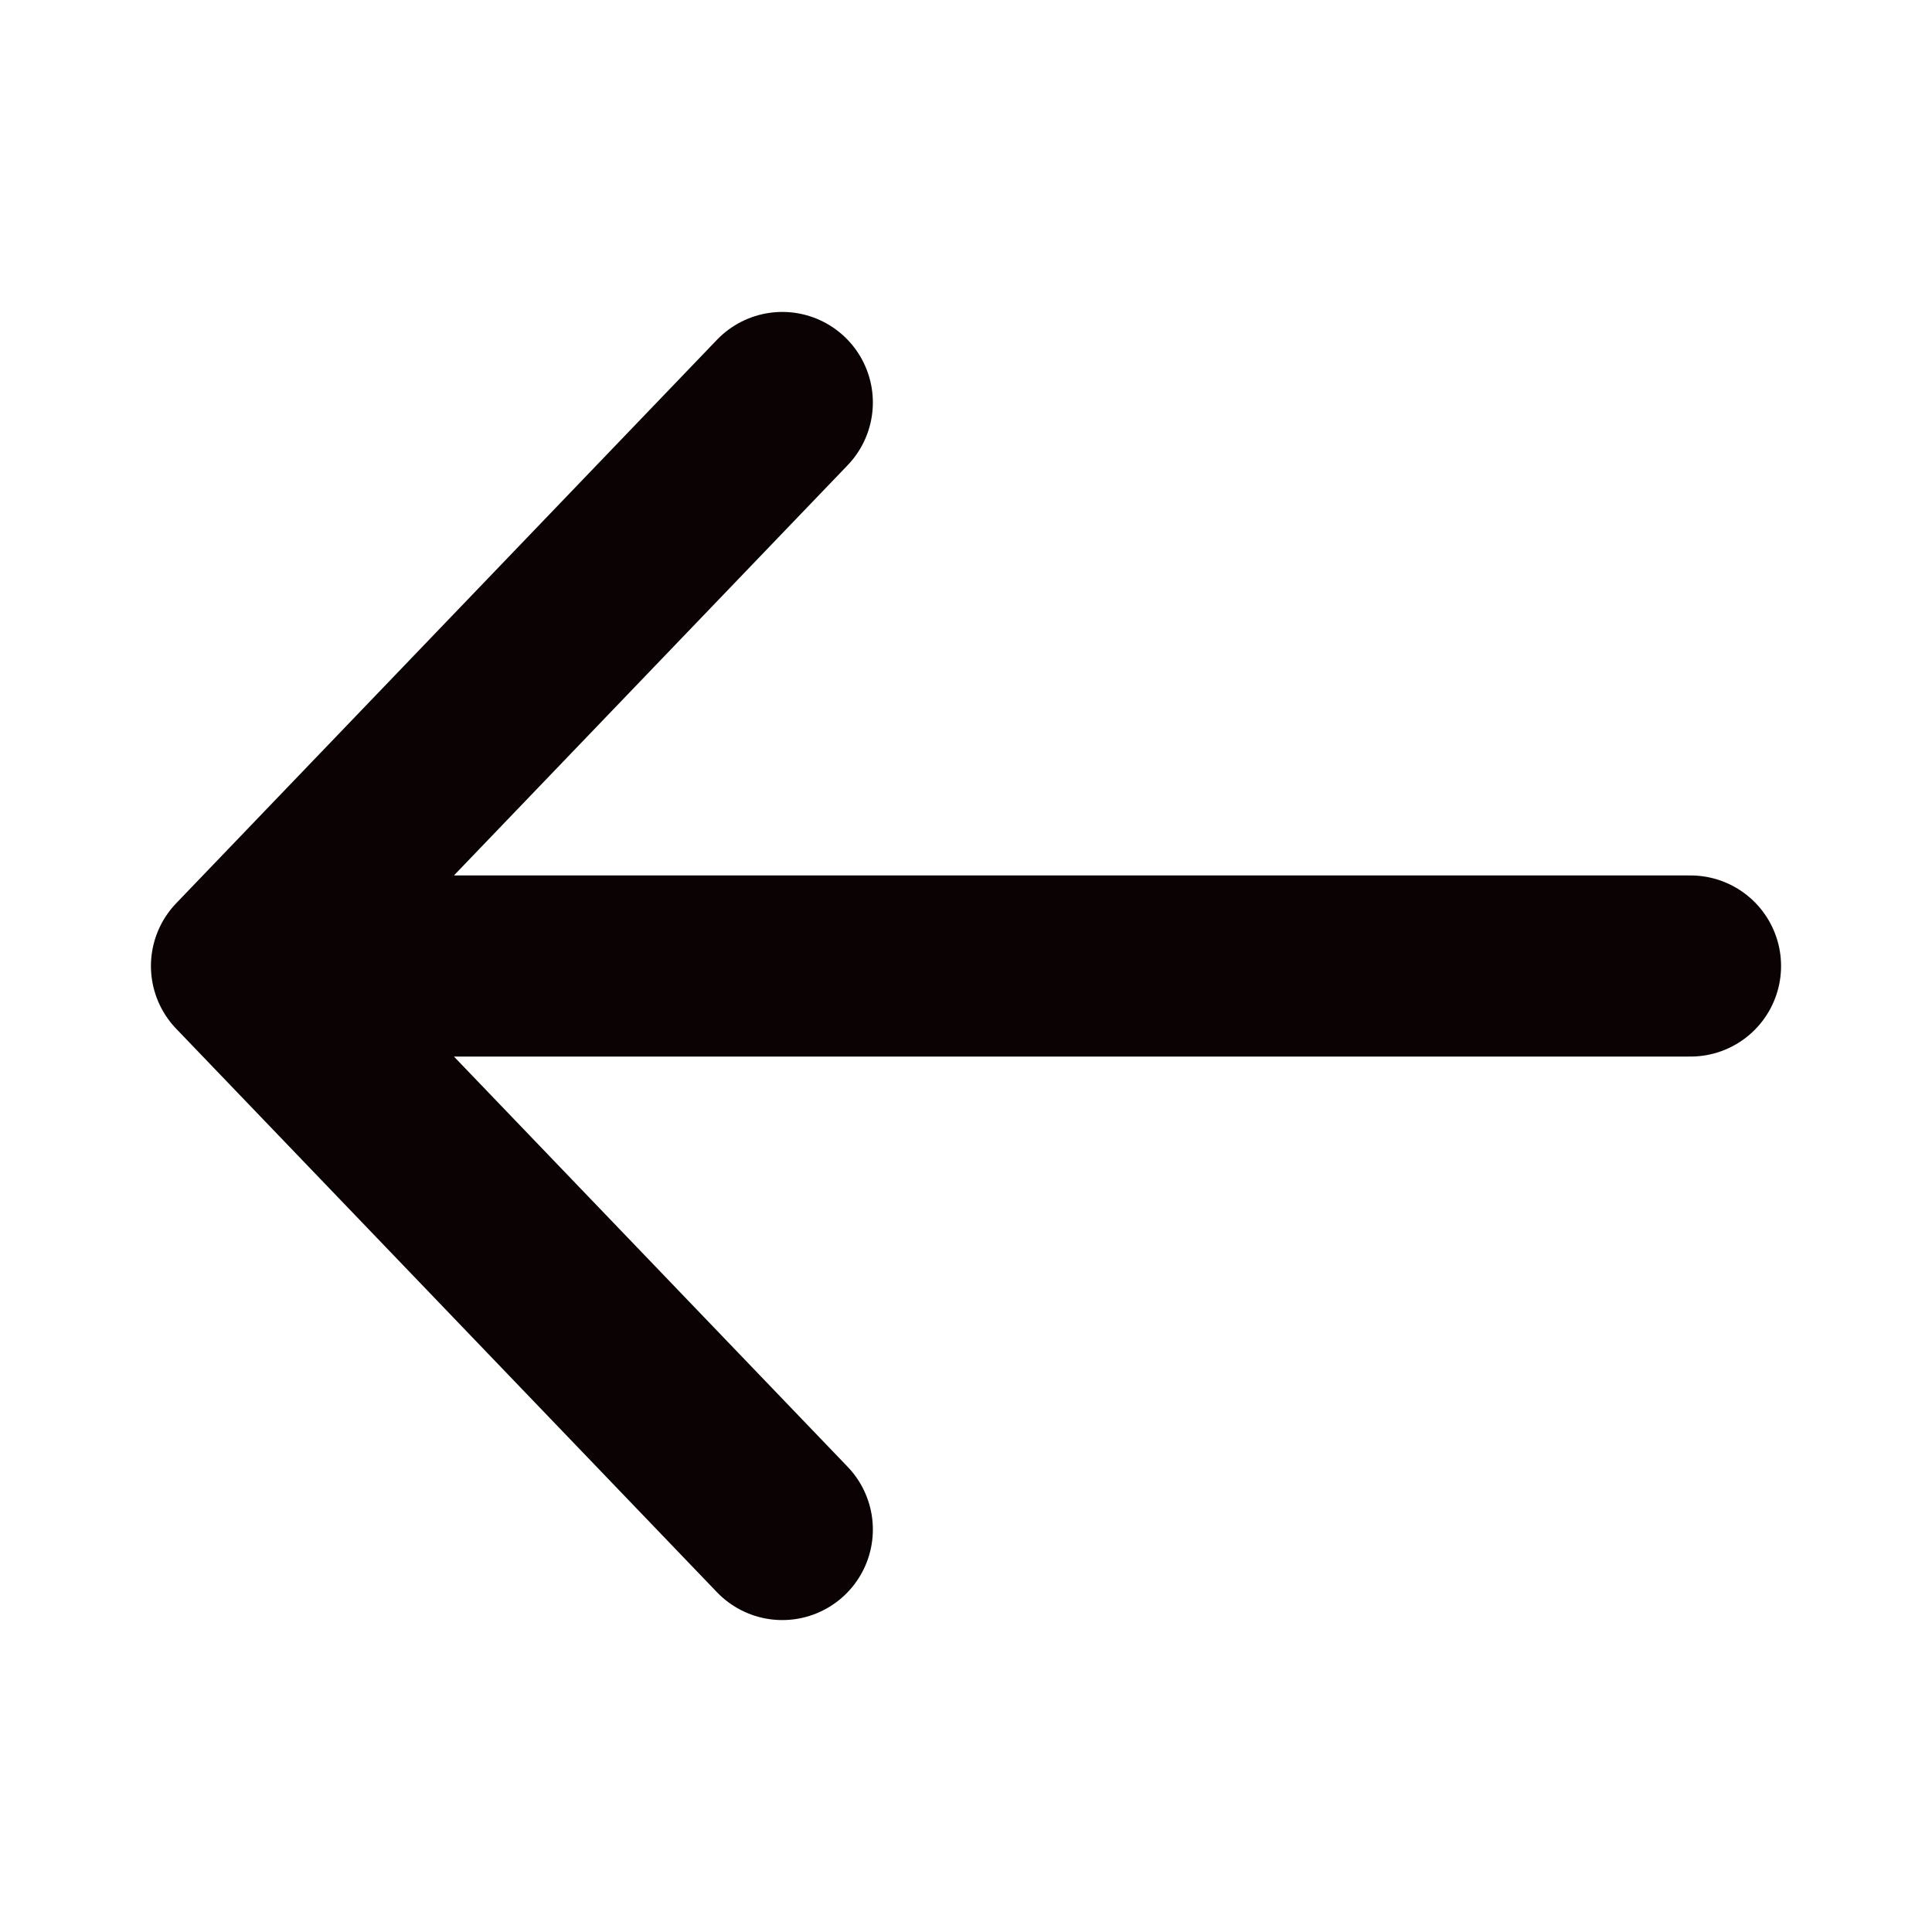
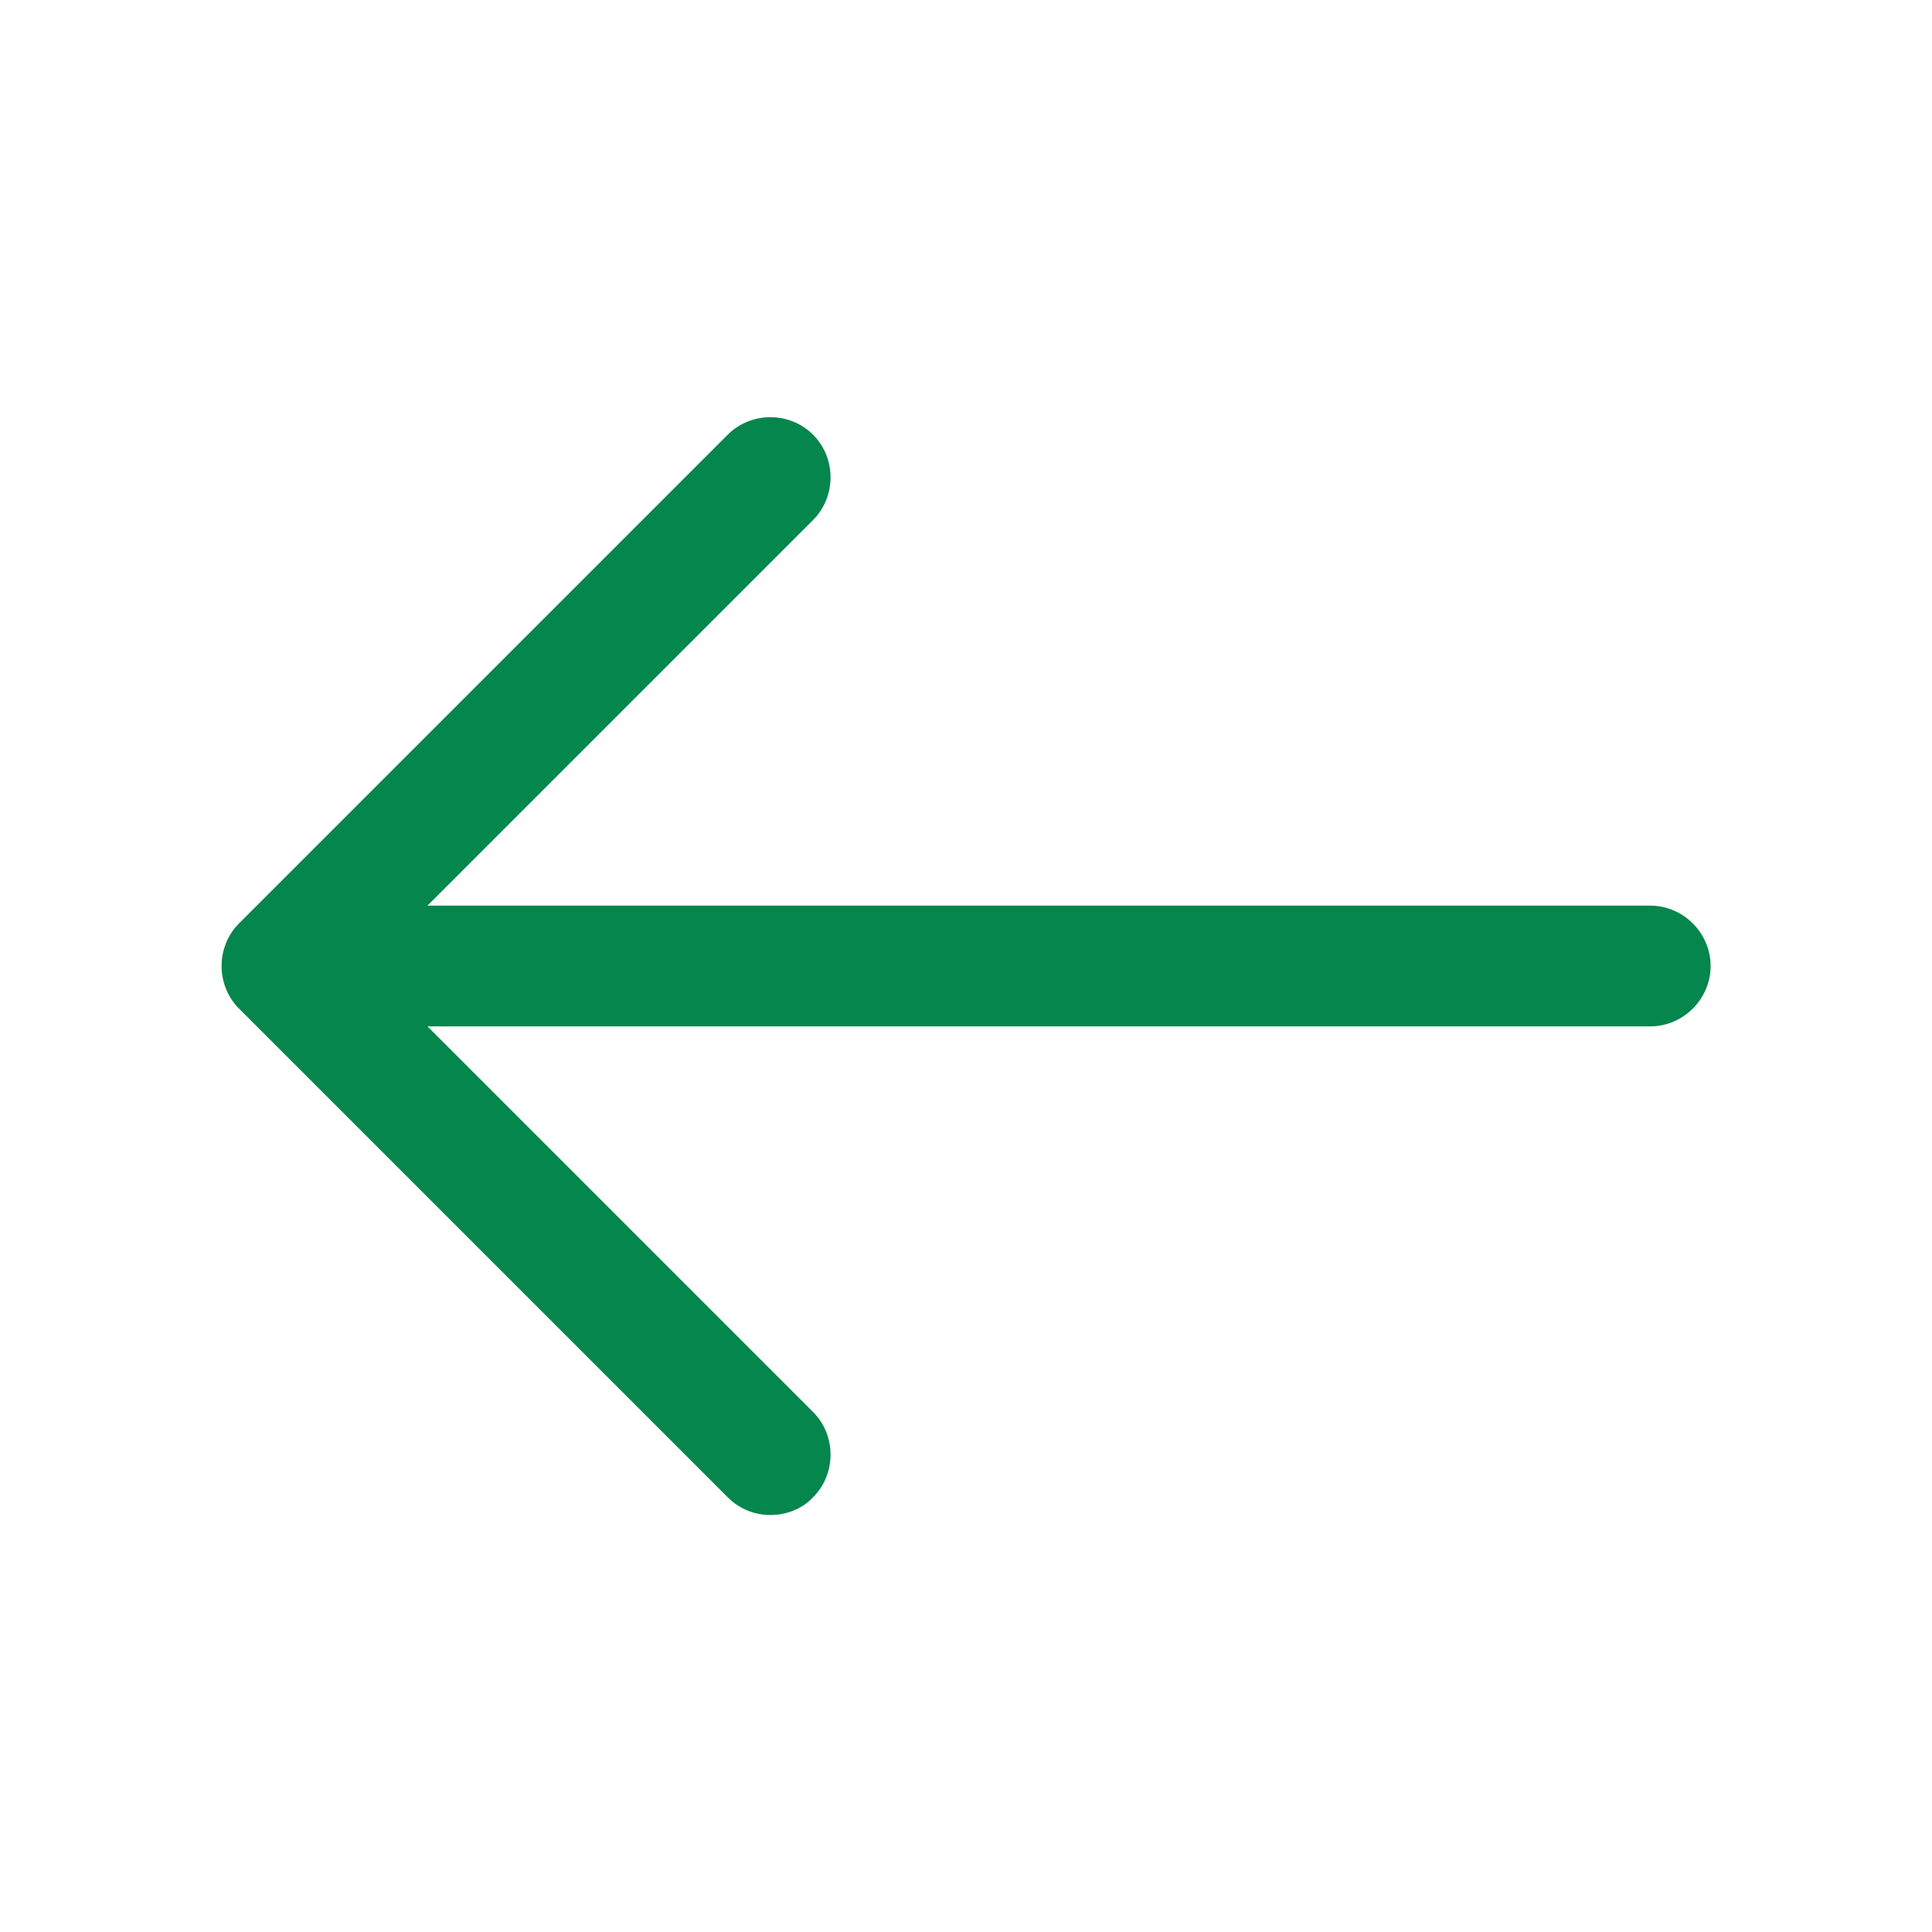
<svg xmlns="http://www.w3.org/2000/svg" width="24" height="24" viewBox="0 0 24 24" fill="none">
-   <path d="M9.718 19L3 12L9.718 5M3.933 12H21" stroke="#0A0203" stroke-width="2.25" stroke-linecap="round" stroke-linejoin="round" />
+   <path d="M9.57 18.82C9.38 18.82 9.19 18.75 9.04 18.6L2.97 12.53C2.68 12.24 2.68 11.76 2.97 11.47L9.04 5.4C9.33 5.11 9.81 5.11 10.1 5.4C10.39 5.69 10.39 6.17 10.1 6.46L4.56 12L10.1 17.54C10.39 17.83 10.39 18.31 10.1 18.6C9.96 18.75 9.76 18.82 9.57 18.82Z" fill="#04864C" />
+   <path d="M20.5 12.75H3.67C3.26 12.75 2.92 12.41 2.92 12C2.92 11.59 3.26 11.25 3.67 11.25H20.5C20.91 11.25 21.25 11.59 21.25 12C21.25 12.41 20.91 12.75 20.5 12.75Z" fill="#04864C" />
</svg>
